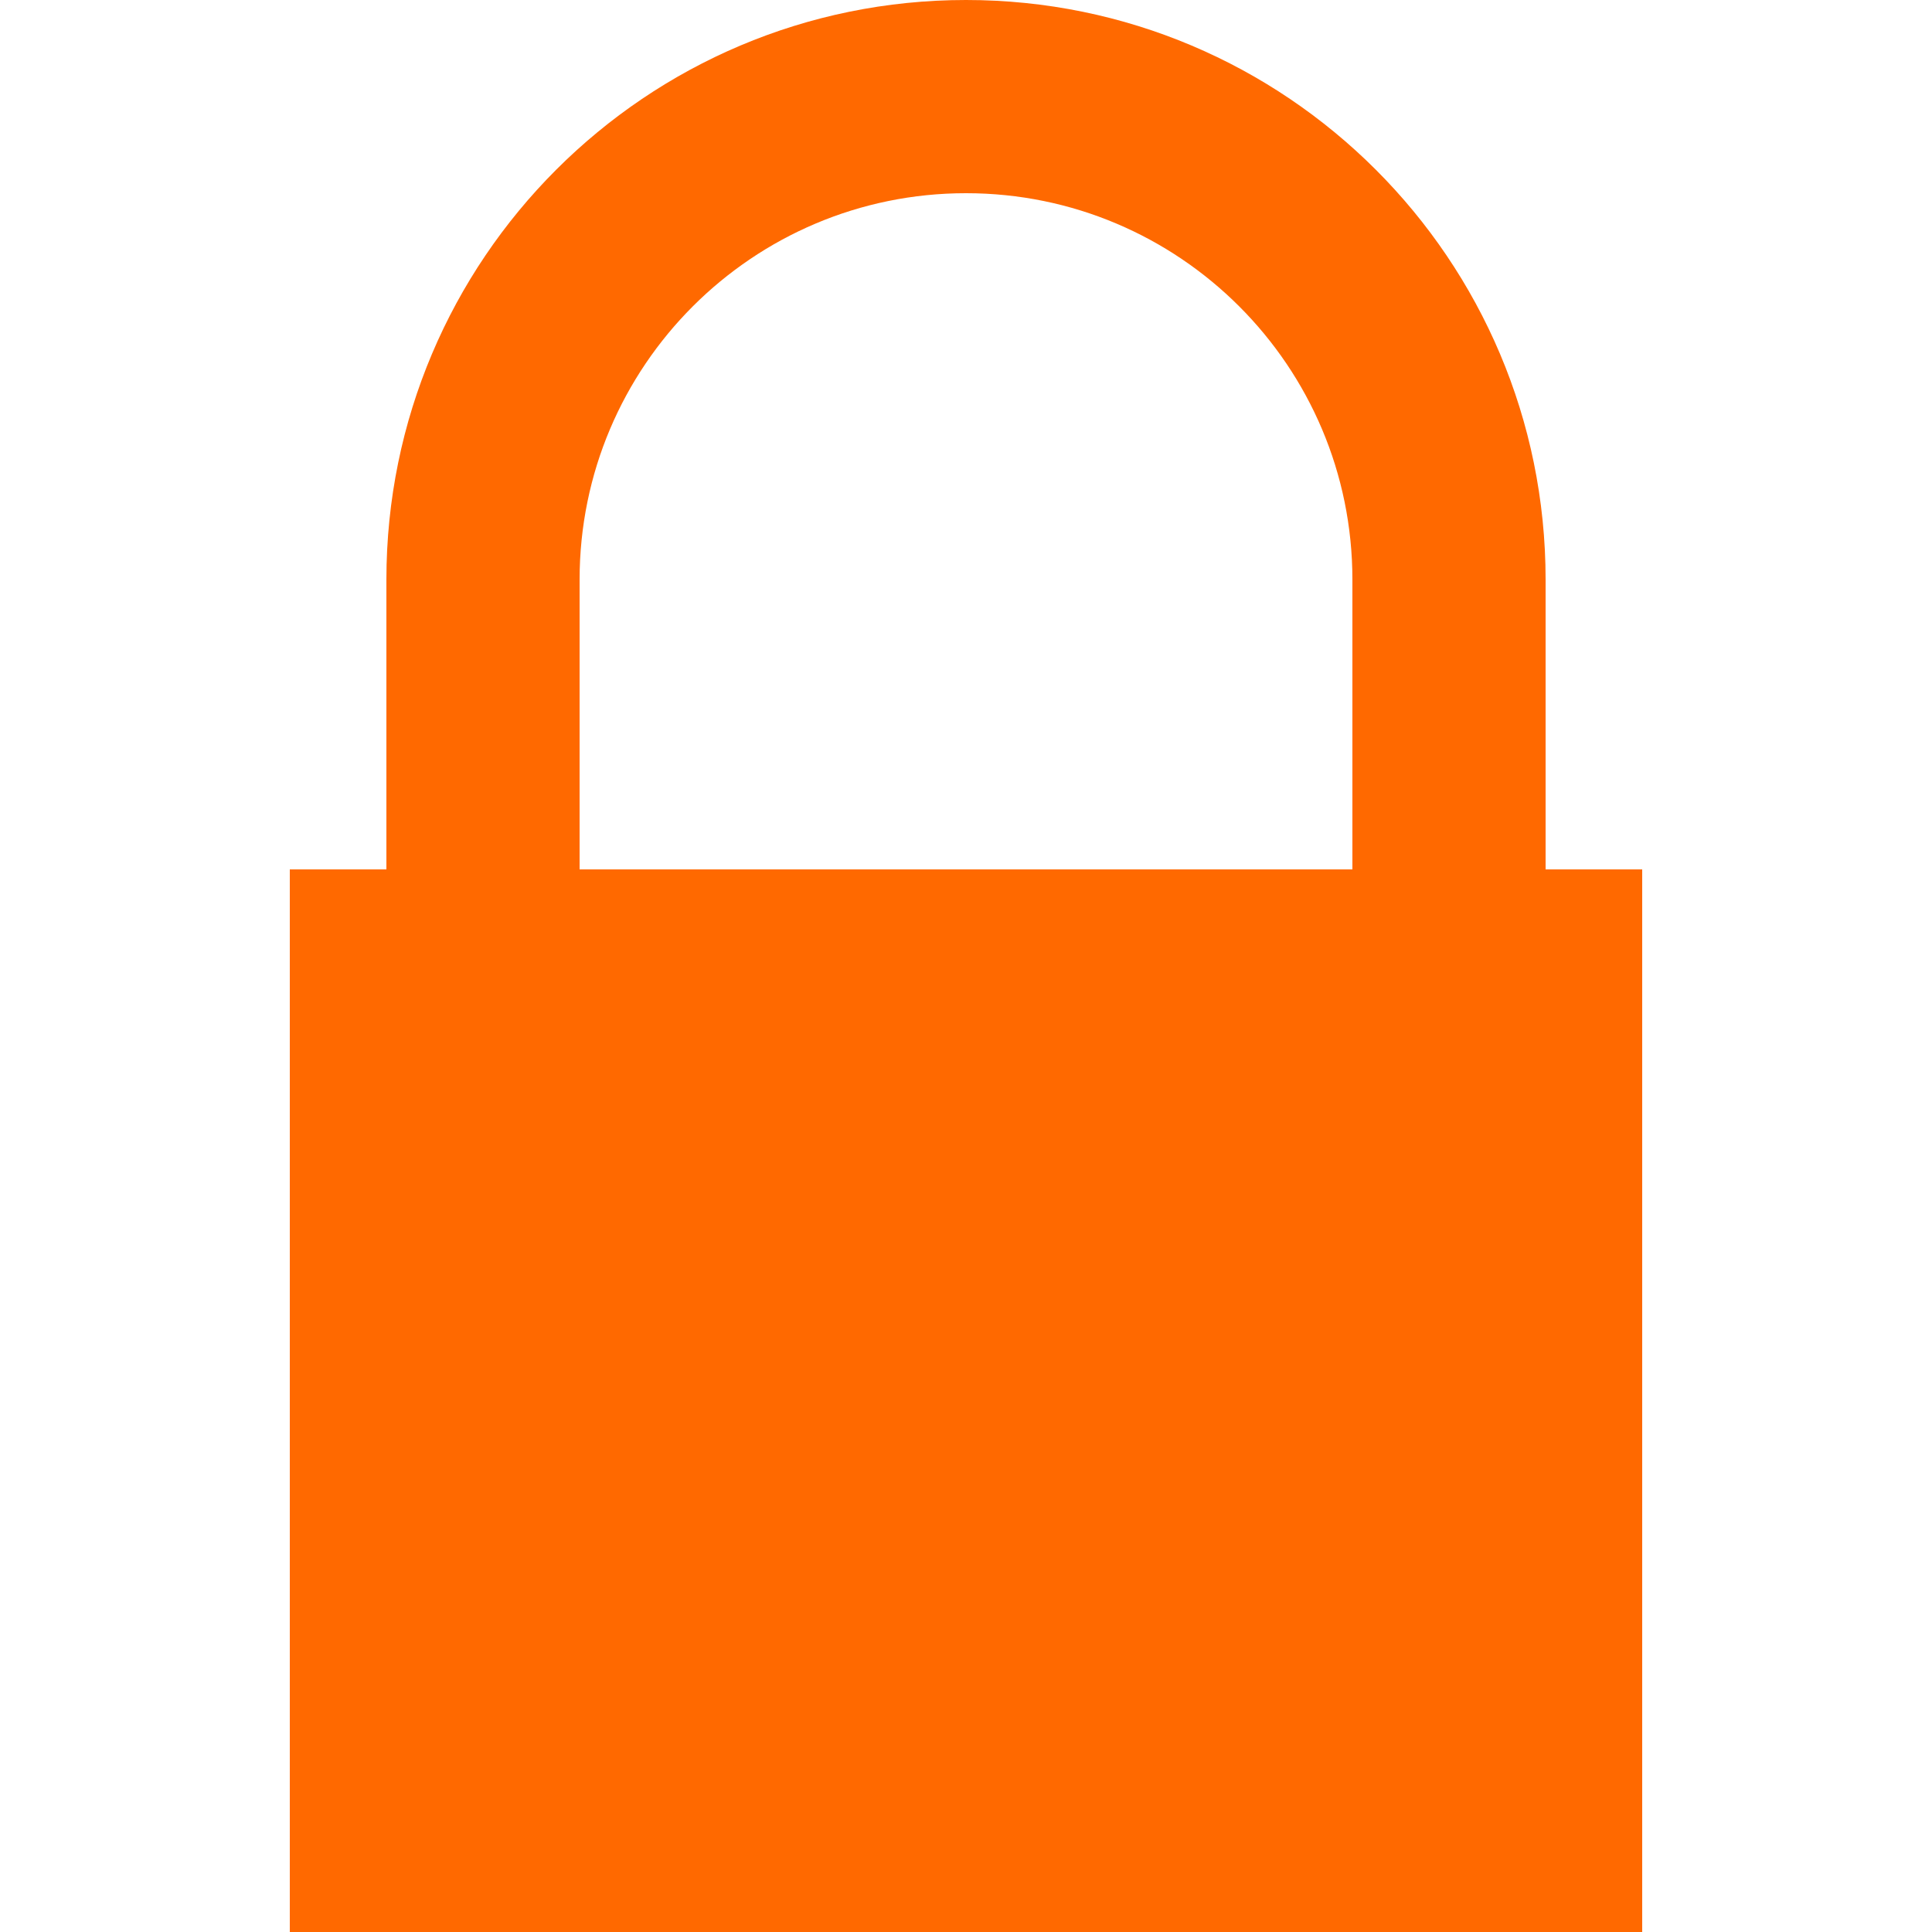
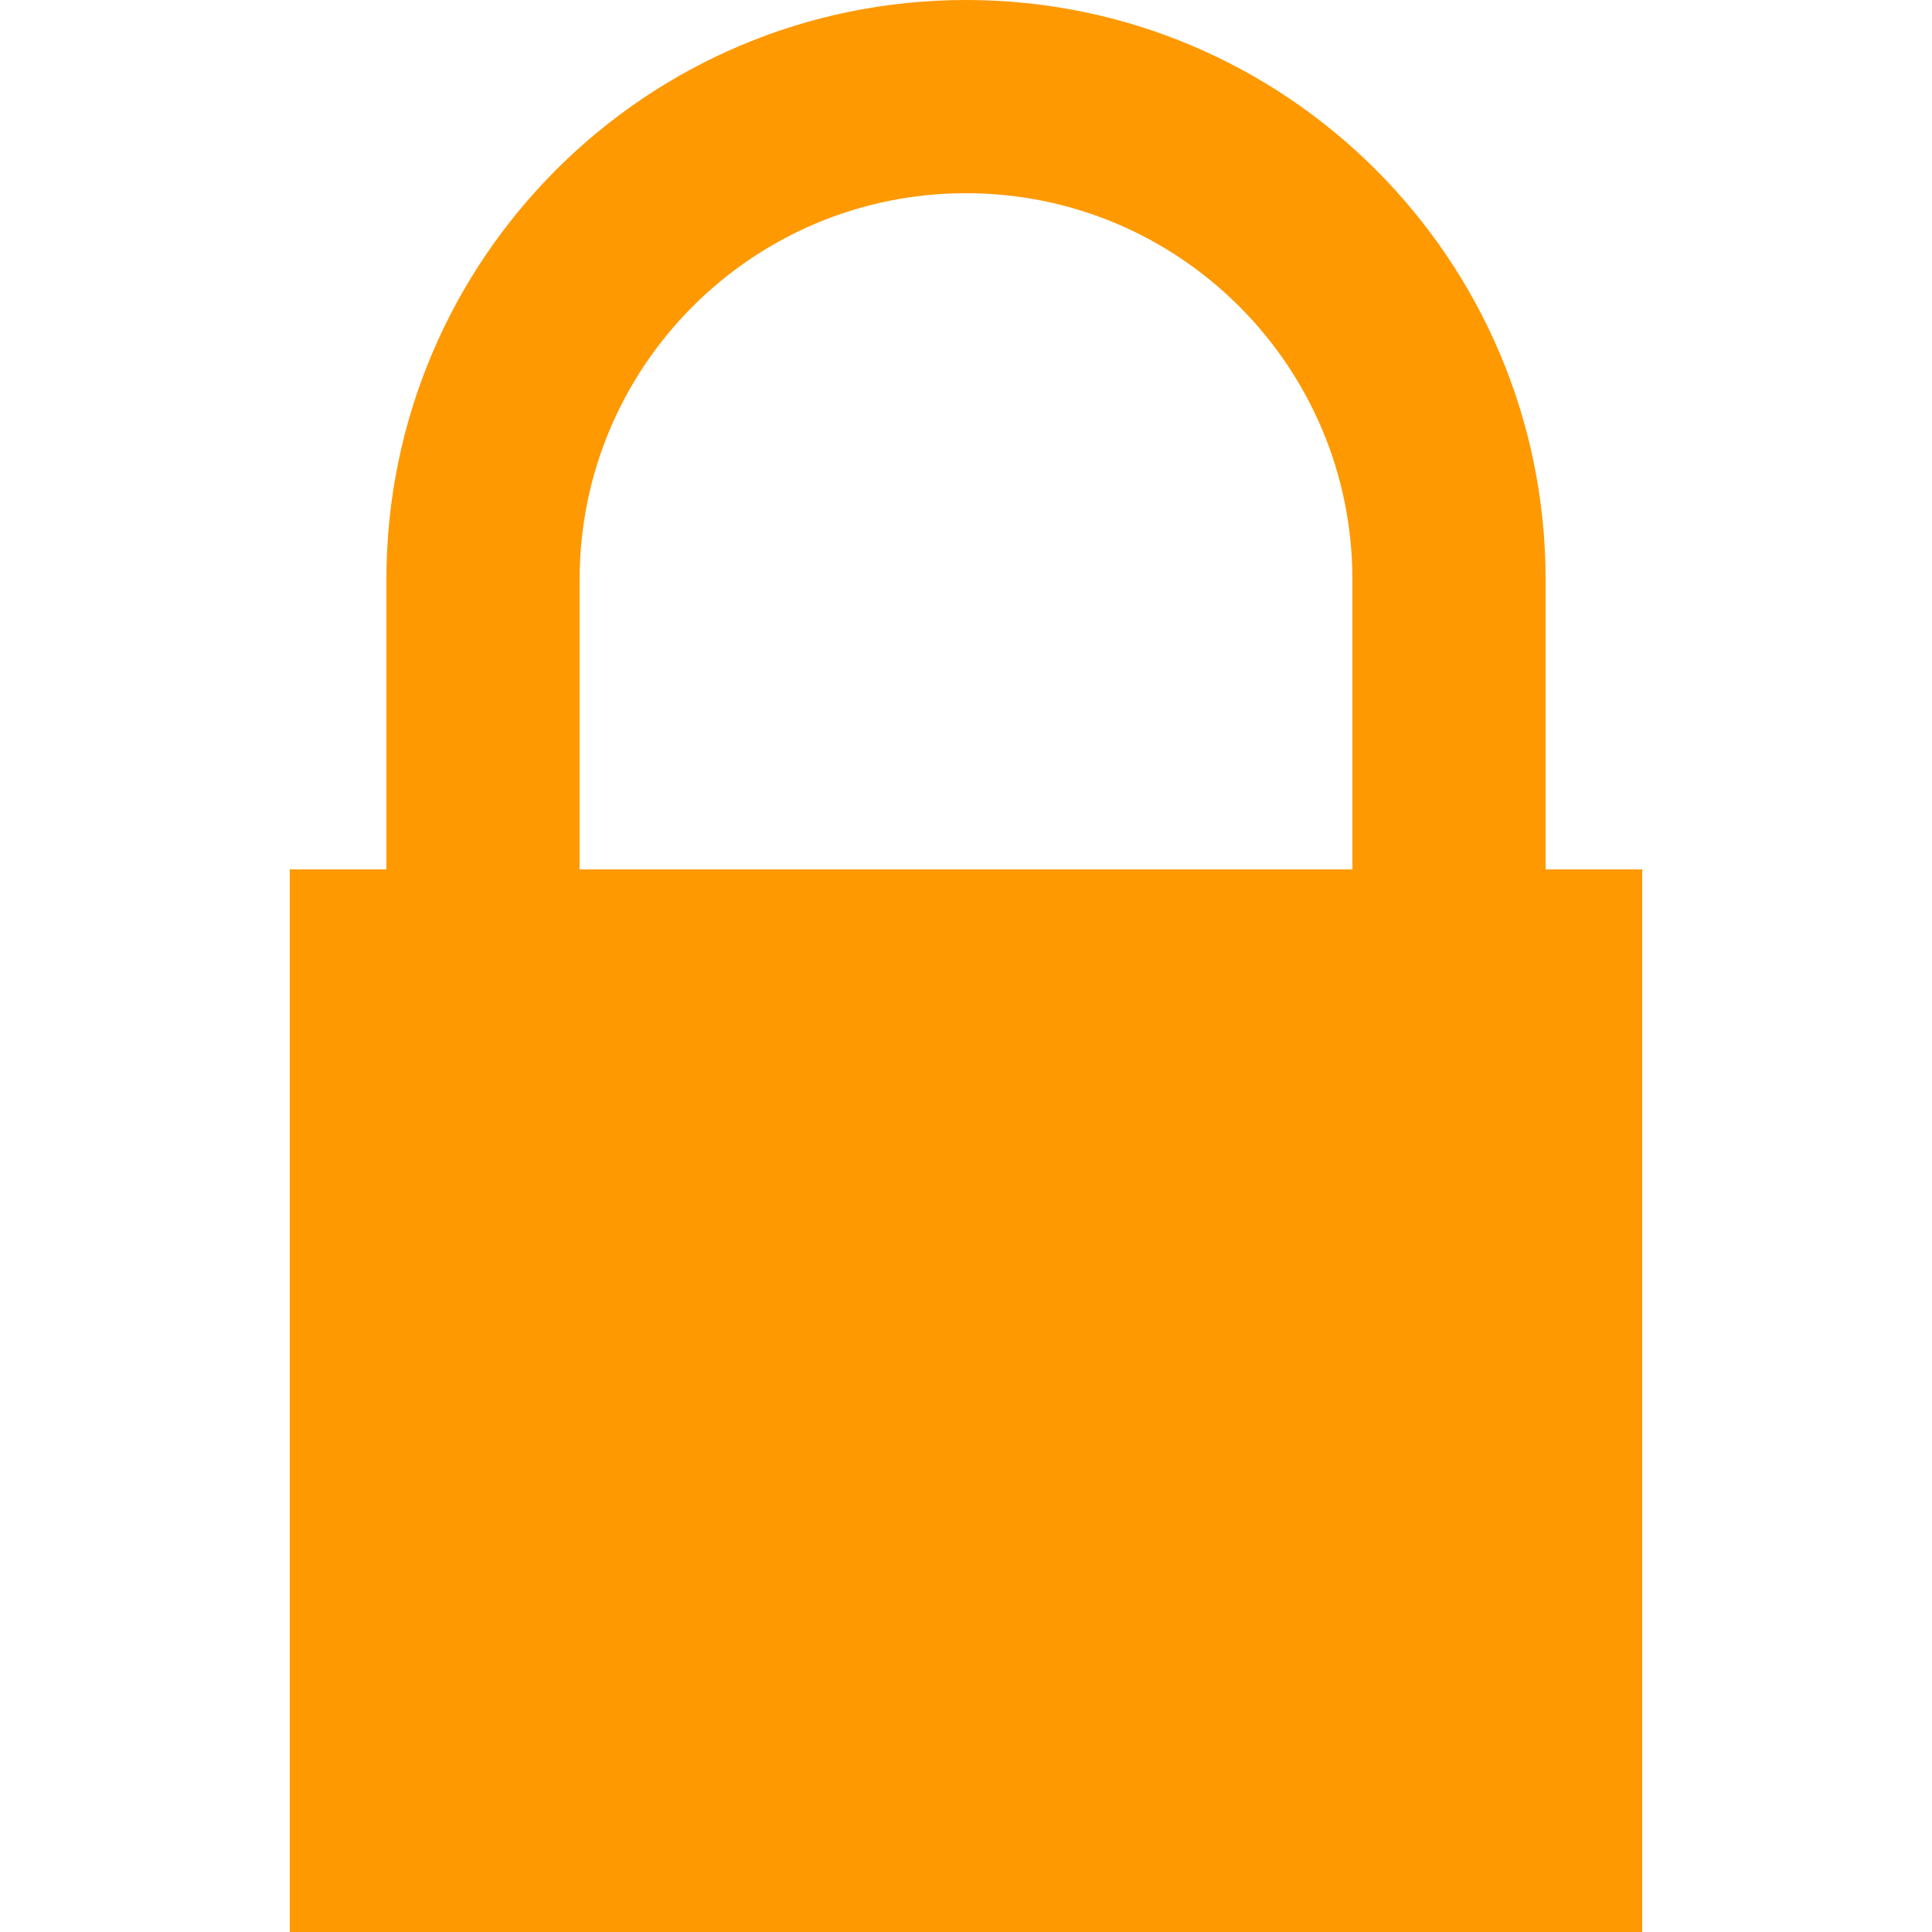
<svg xmlns="http://www.w3.org/2000/svg" width="20" height="20" id="svg2" version="1.1">
  <defs id="defs4" />
  <g id="layer1" transform="translate(6,-1036.362)">
-     <path style="fill:#ff6900;fill-opacity:1;fill-rule:nonzero;stroke:none;stroke-width:2;stroke-linecap:round;stroke-linejoin:round;stroke-miterlimit:4;stroke-opacity:1;stroke-dasharray:none;stroke-dashoffset:0" d="M 10 0 C 6.686 0 4 2.686 4 6 L 4 9 L 3 9 L 3 20 L 17 20 L 17 9 L 16 9 L 16 6 C 16 2.686 13.314 0 10 0 z M 10 2 C 12.209 2 14 3.791 14 6 L 14 9 L 6 9 L 6 6 C 6 3.791 7.791 2 10 2 z " transform="translate(-6,1036.362)" id="rect3838" />
+     <path style="fill:#fe9901;fill-opacity:1;fill-rule:nonzero;stroke:none;stroke-width:2;stroke-linecap:round;stroke-linejoin:round;stroke-miterlimit:4;stroke-opacity:1;stroke-dasharray:none;stroke-dashoffset:0" d="M 10 0 C 6.686 0 4 2.686 4 6 L 4 9 L 3 9 L 3 20 L 17 20 L 17 9 L 16 9 L 16 6 C 16 2.686 13.314 0 10 0 z M 10 2 C 12.209 2 14 3.791 14 6 L 14 9 L 6 9 L 6 6 C 6 3.791 7.791 2 10 2 z " transform="translate(-6,1036.362)" id="rect3838" />
  </g>
</svg>
